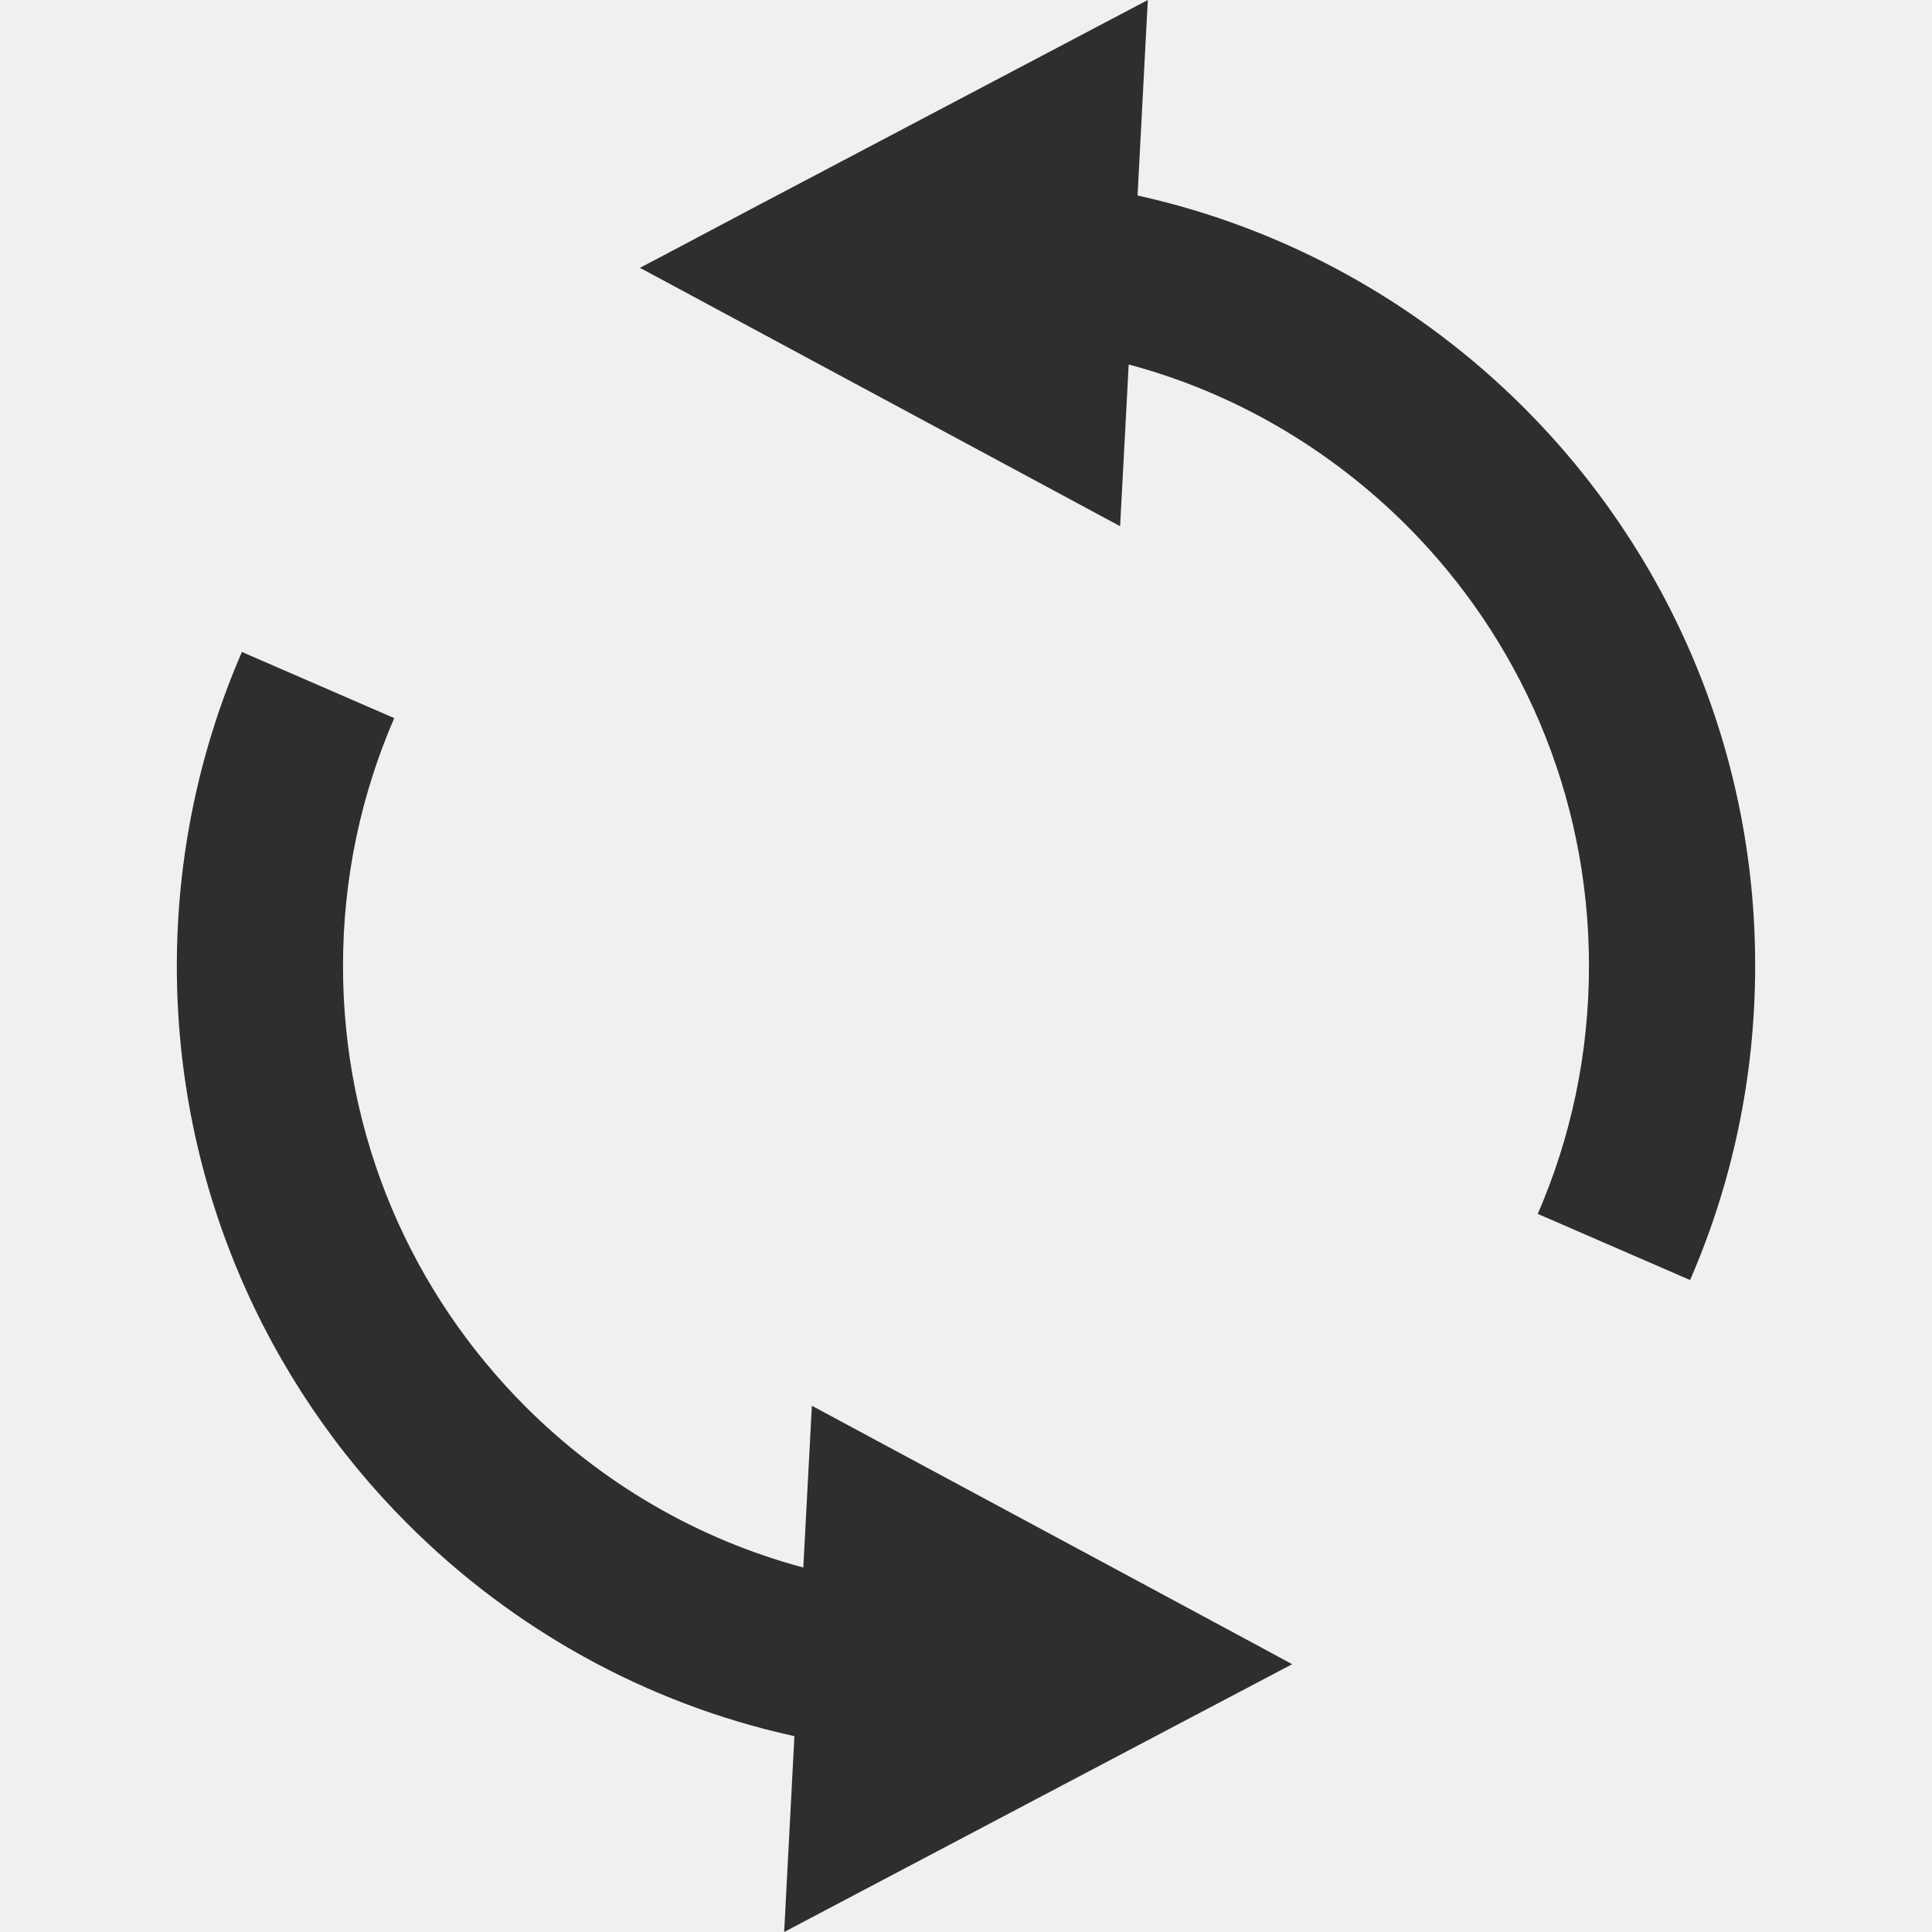
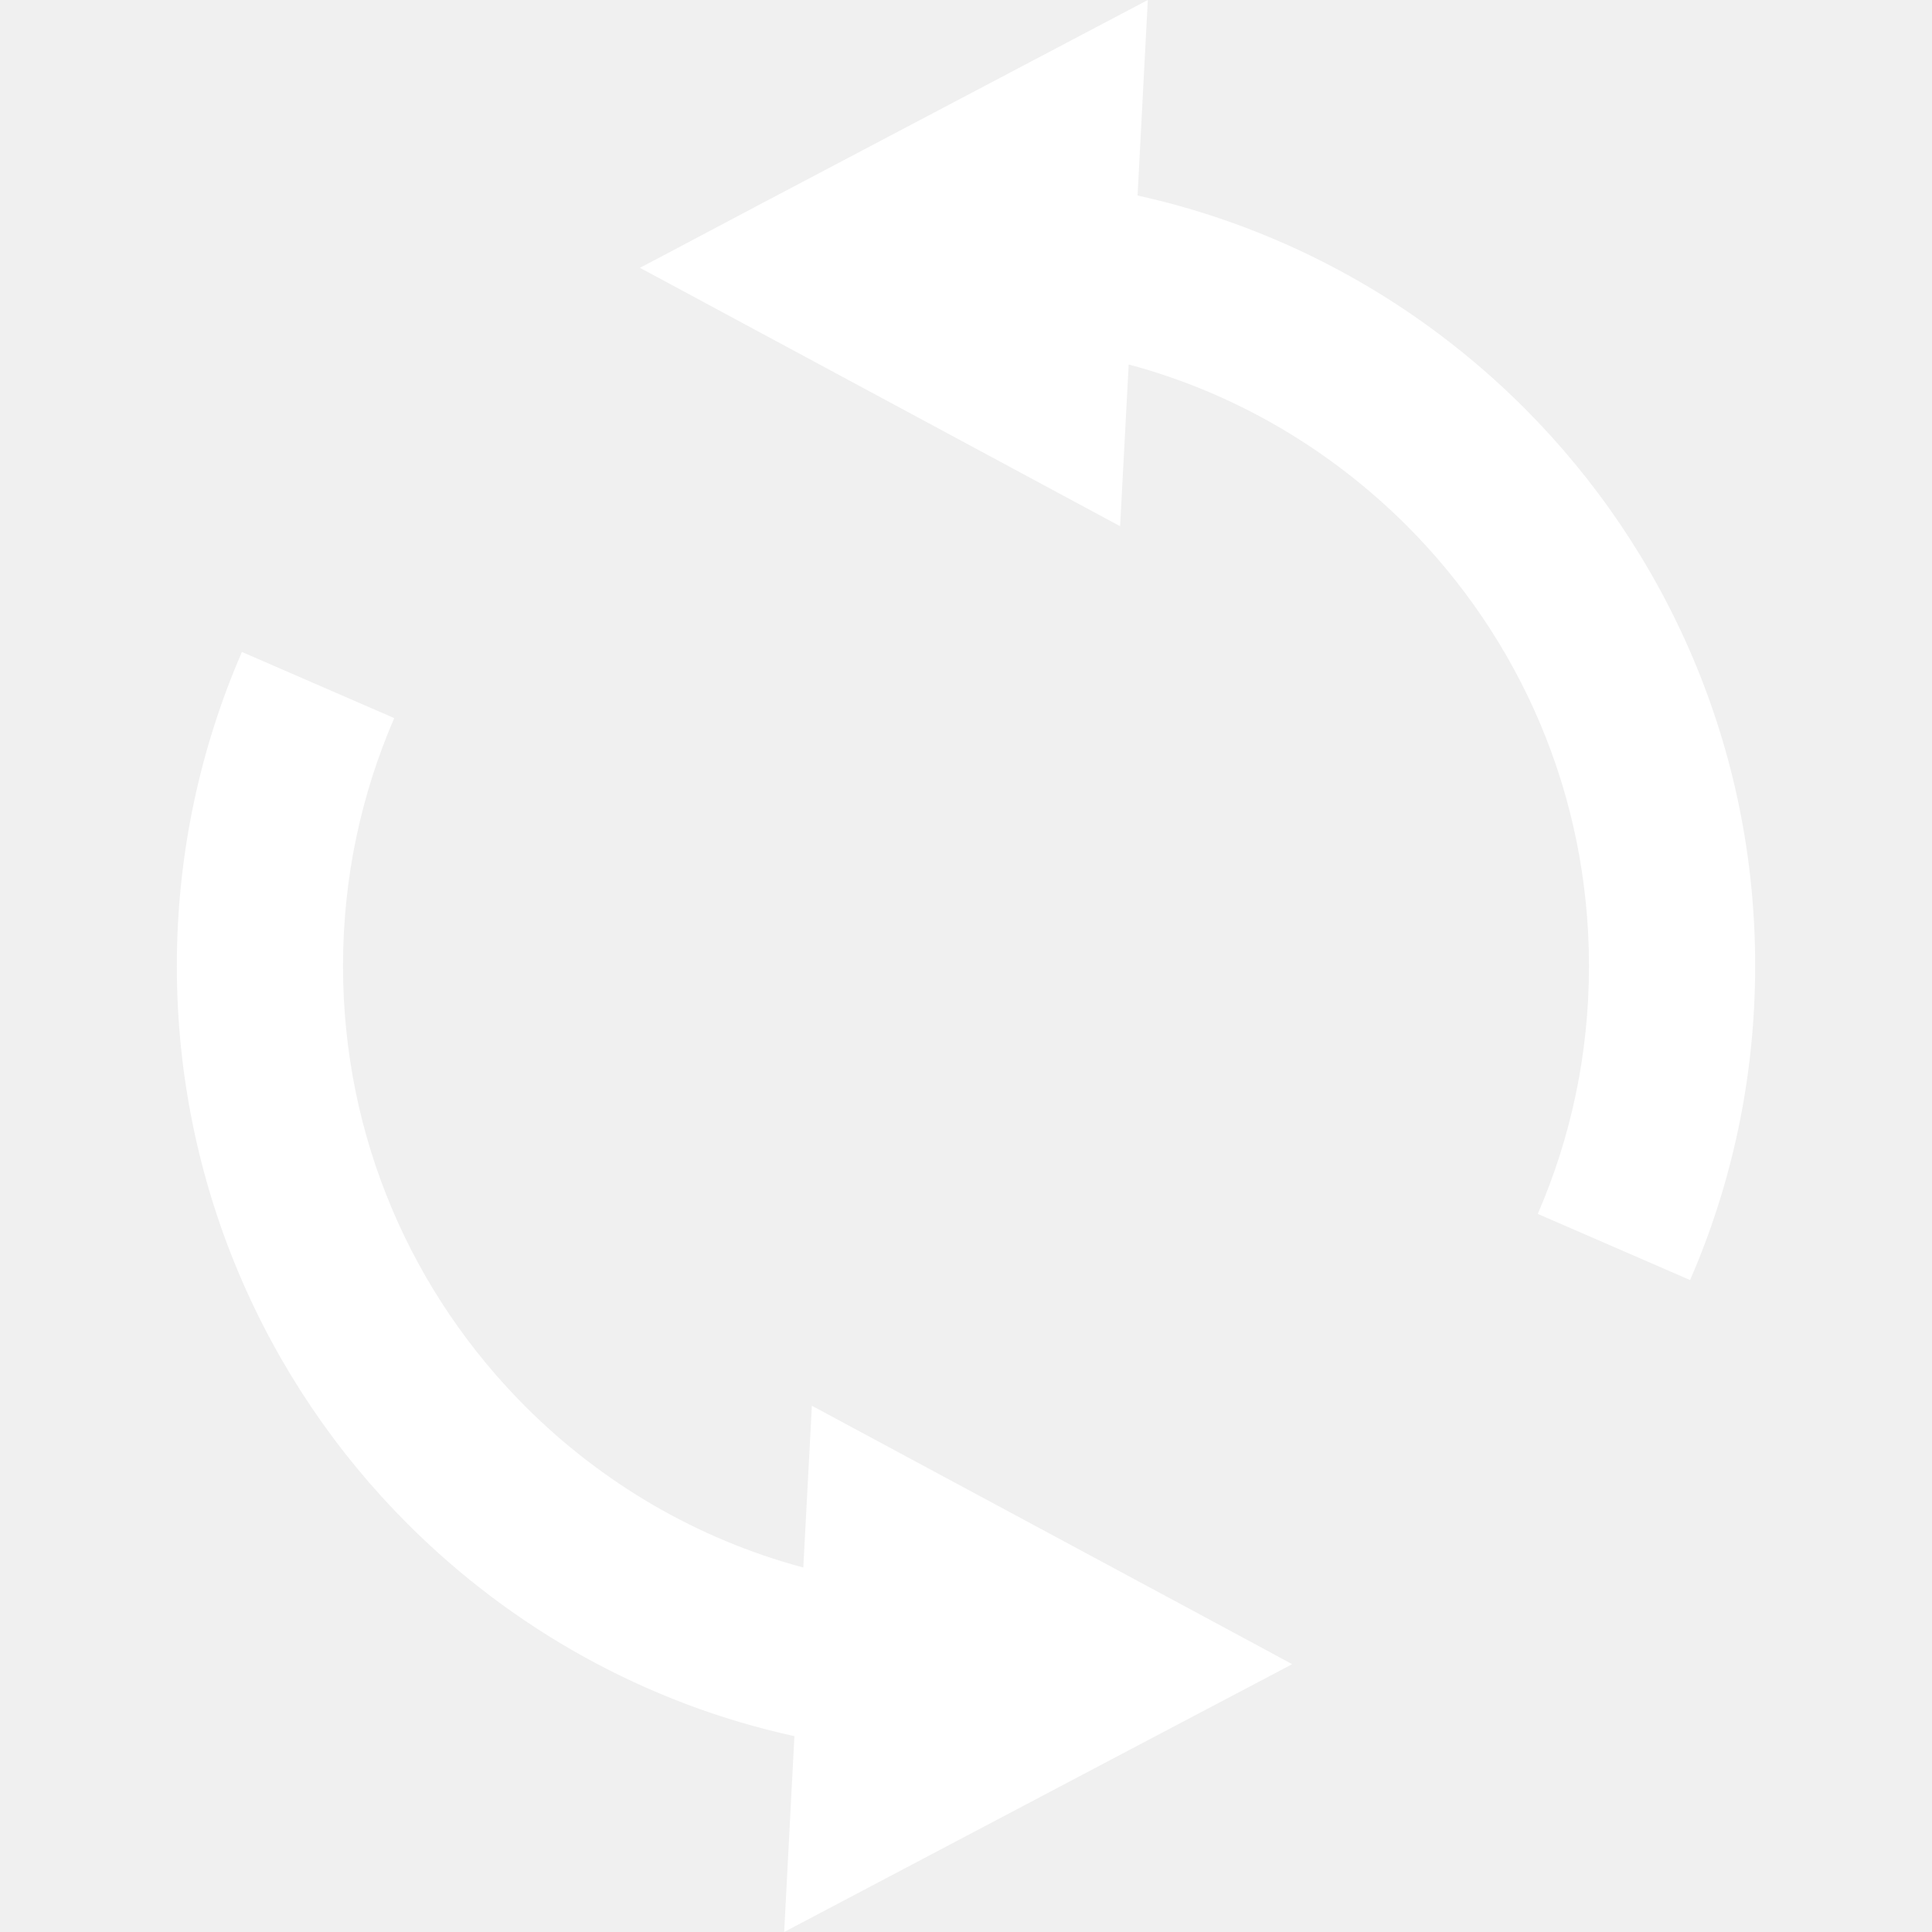
<svg xmlns="http://www.w3.org/2000/svg" version="1.1" id="_x32_" x="0px" y="0px" viewBox="0 0 512 512" style="width: 32px; height: 32px; opacity: 1;" xml:space="preserve">
  <g>
-     <path d="M403.925,108.102c-27.595-27.595-62.899-47.558-102.459-56.29L304.182,0L201.946,53.867l-27.306,14.454   l-5.066,2.654l8.076,4.331l38.16,20.542l81.029,43.602l2.277-42.859c28.265,7.546,53.438,22.53,73.623,42.638   c29.94,29.939,48.358,71.119,48.358,116.776c0,23.407-4.843,45.58-13.575,65.687l40.37,17.532   c11.076-25.463,17.242-53.637,17.242-83.219C465.212,198.306,441.727,145.904,403.925,108.102z" style="fill: #2E2E2E;" />
-     <path d="M296.256,416.151l-81.101-43.612l-2.272,42.869c-28.26-7.555-53.51-22.53-73.618-42.636   c-29.945-29.95-48.364-71.12-48.364-116.767c0-23.427,4.844-45.522,13.576-65.697l-40.37-17.531   c-11.076,25.53-17.242,53.723-17.242,83.228c0,57.679,23.407,110.157,61.21,147.893c27.595,27.594,62.899,47.548,102.453,56.202   l-2.716,51.9l102.169-53.878l27.455-14.454l4.988-2.643l-7.999-4.332L296.256,416.151z" style="fill: #2E2E2E;" />
+     <path d="M403.925,108.102c-27.595-27.595-62.899-47.558-102.459-56.29L304.182,0L201.946,53.867l-27.306,14.454   l-5.066,2.654l8.076,4.331l38.16,20.542l81.029,43.602l2.277-42.859c28.265,7.546,53.438,22.53,73.623,42.638   c29.94,29.939,48.358,71.119,48.358,116.776c0,23.407-4.843,45.58-13.575,65.687l40.37,17.532   c11.076-25.463,17.242-53.637,17.242-83.219C465.212,198.306,441.727,145.904,403.925,108.102z" style="fill: #FFFFFF;" />
+     <path d="M296.256,416.151l-81.101-43.612l-2.272,42.869c-28.26-7.555-53.51-22.53-73.618-42.636   c-29.945-29.95-48.364-71.12-48.364-116.767c0-23.427,4.844-45.522,13.576-65.697l-40.37-17.531   c-11.076,25.53-17.242,53.723-17.242,83.228c0,57.679,23.407,110.157,61.21,147.893c27.595,27.594,62.899,47.548,102.453,56.202   l-2.716,51.9l102.169-53.878l27.455-14.454l4.988-2.643l-7.999-4.332L296.256,416.151z" style="fill: #FFFFFF;" />
  </g>
</svg>
